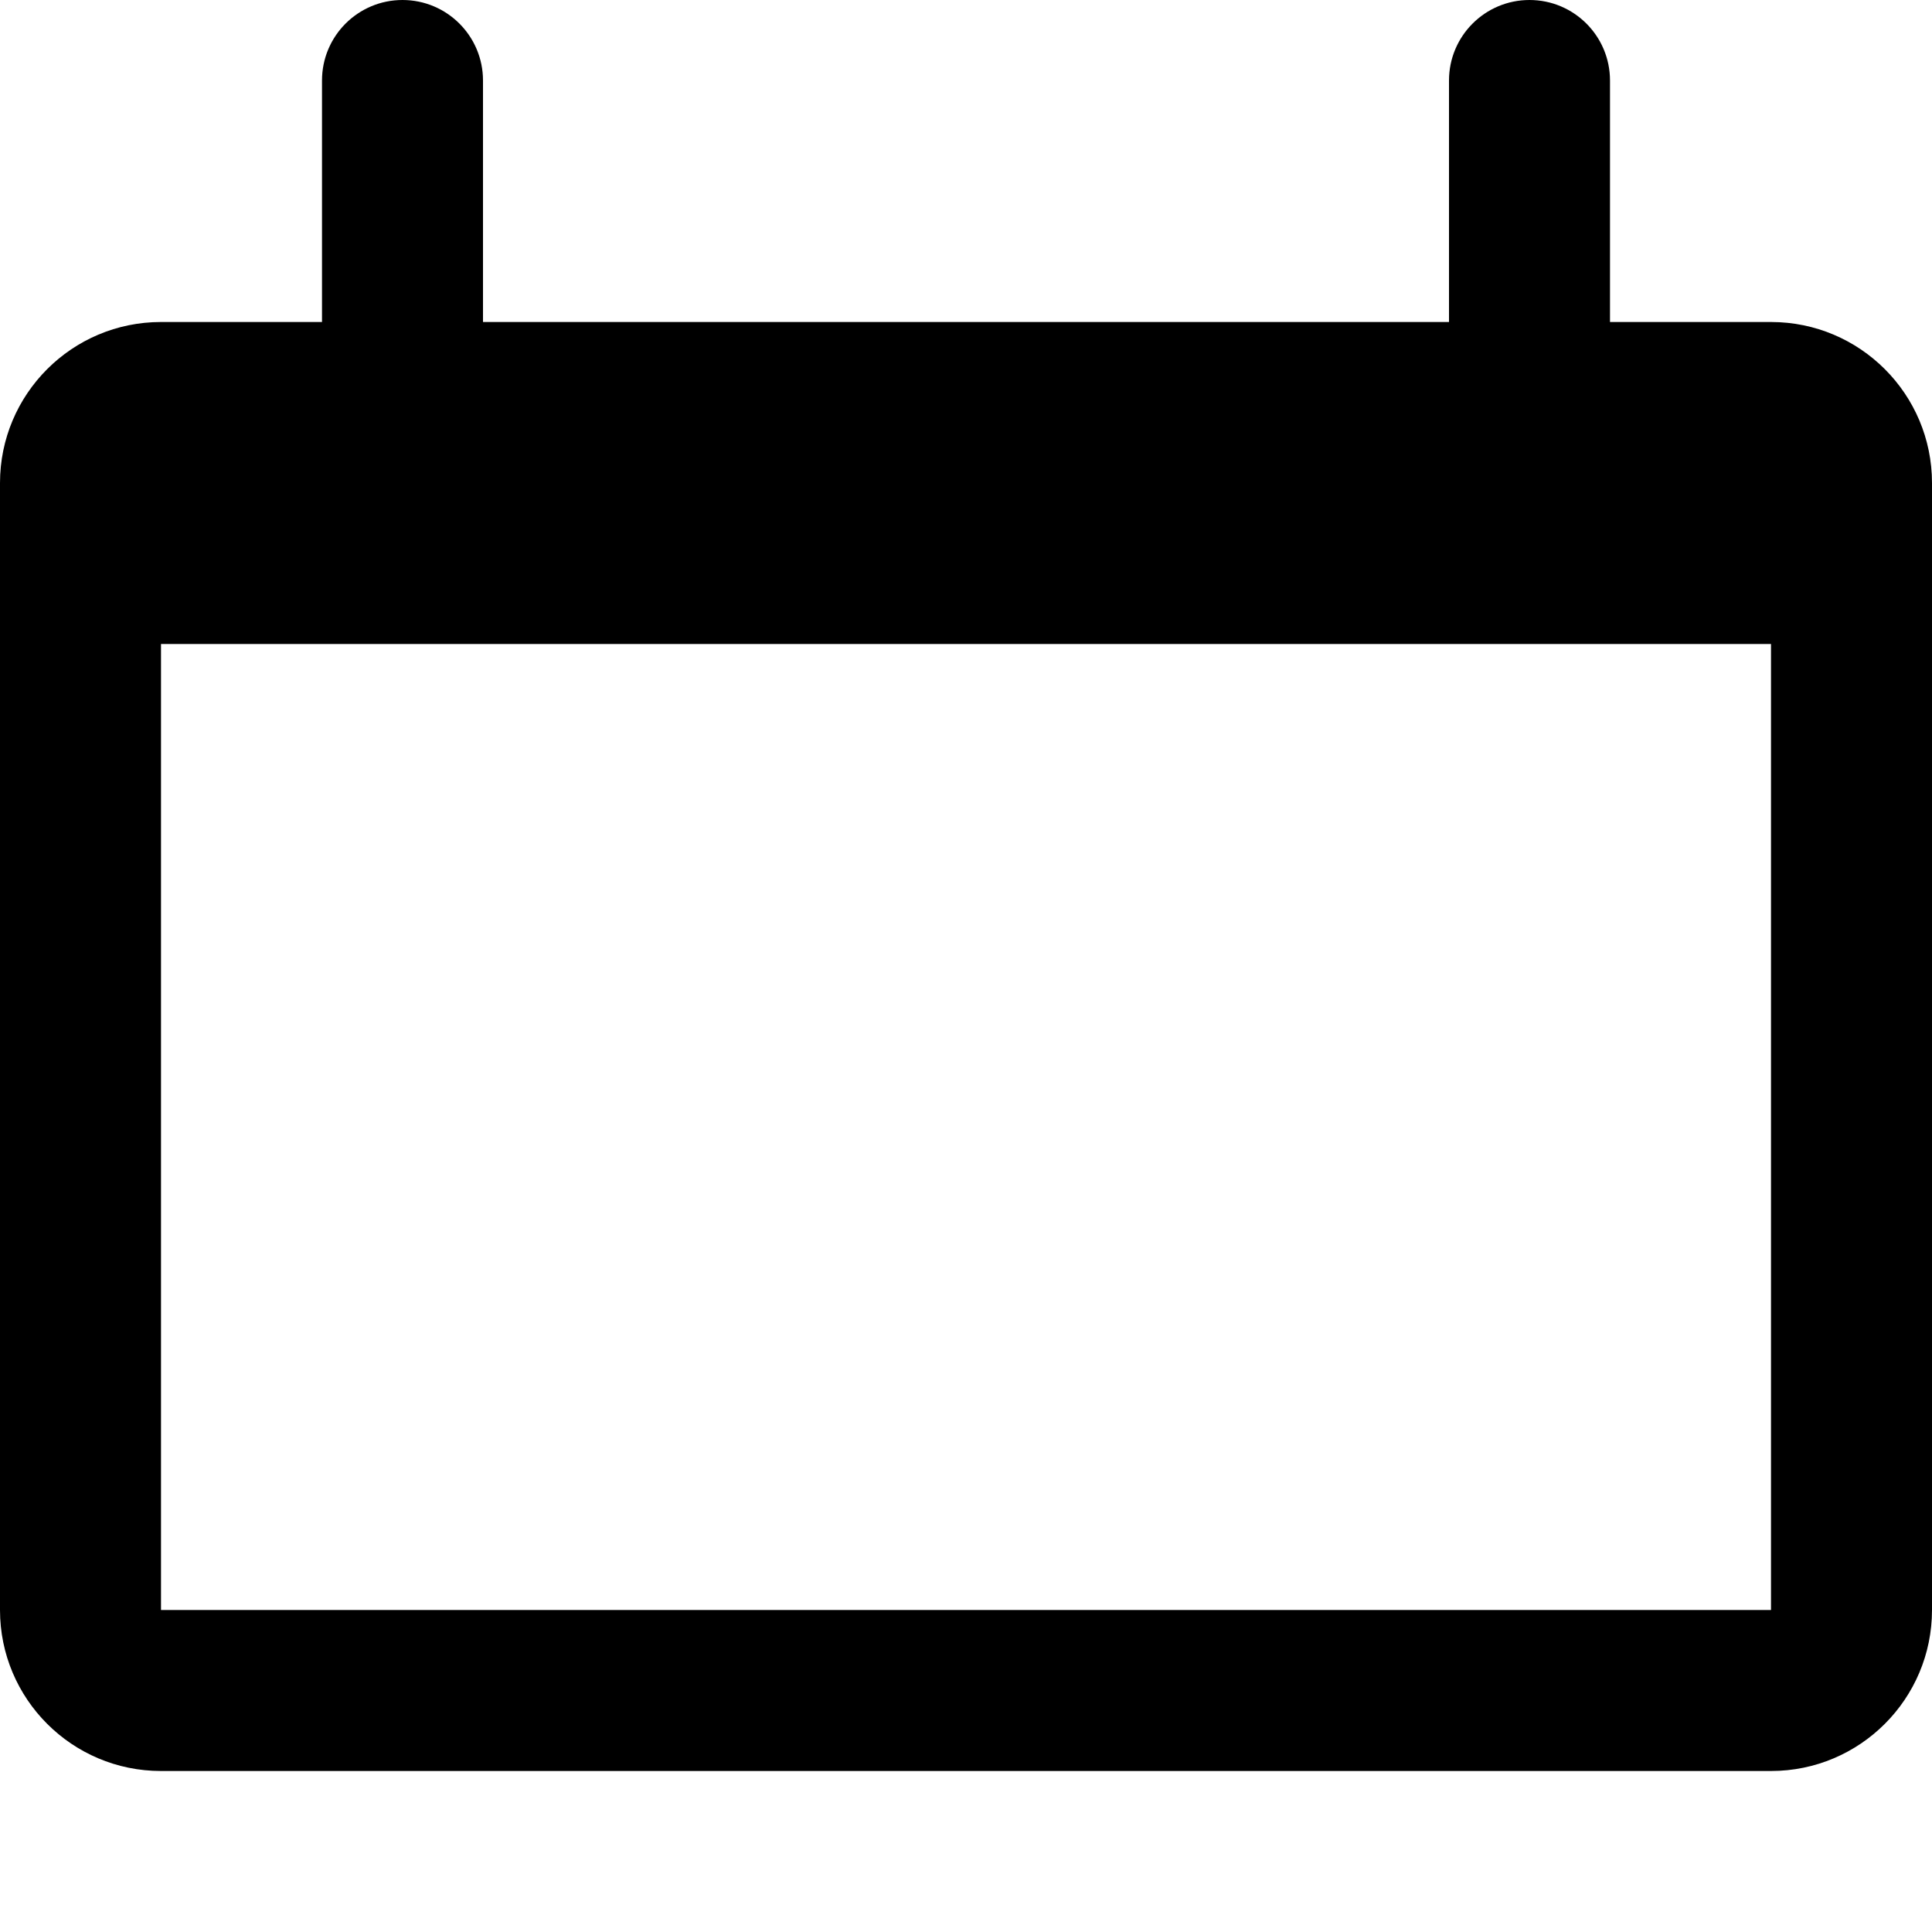
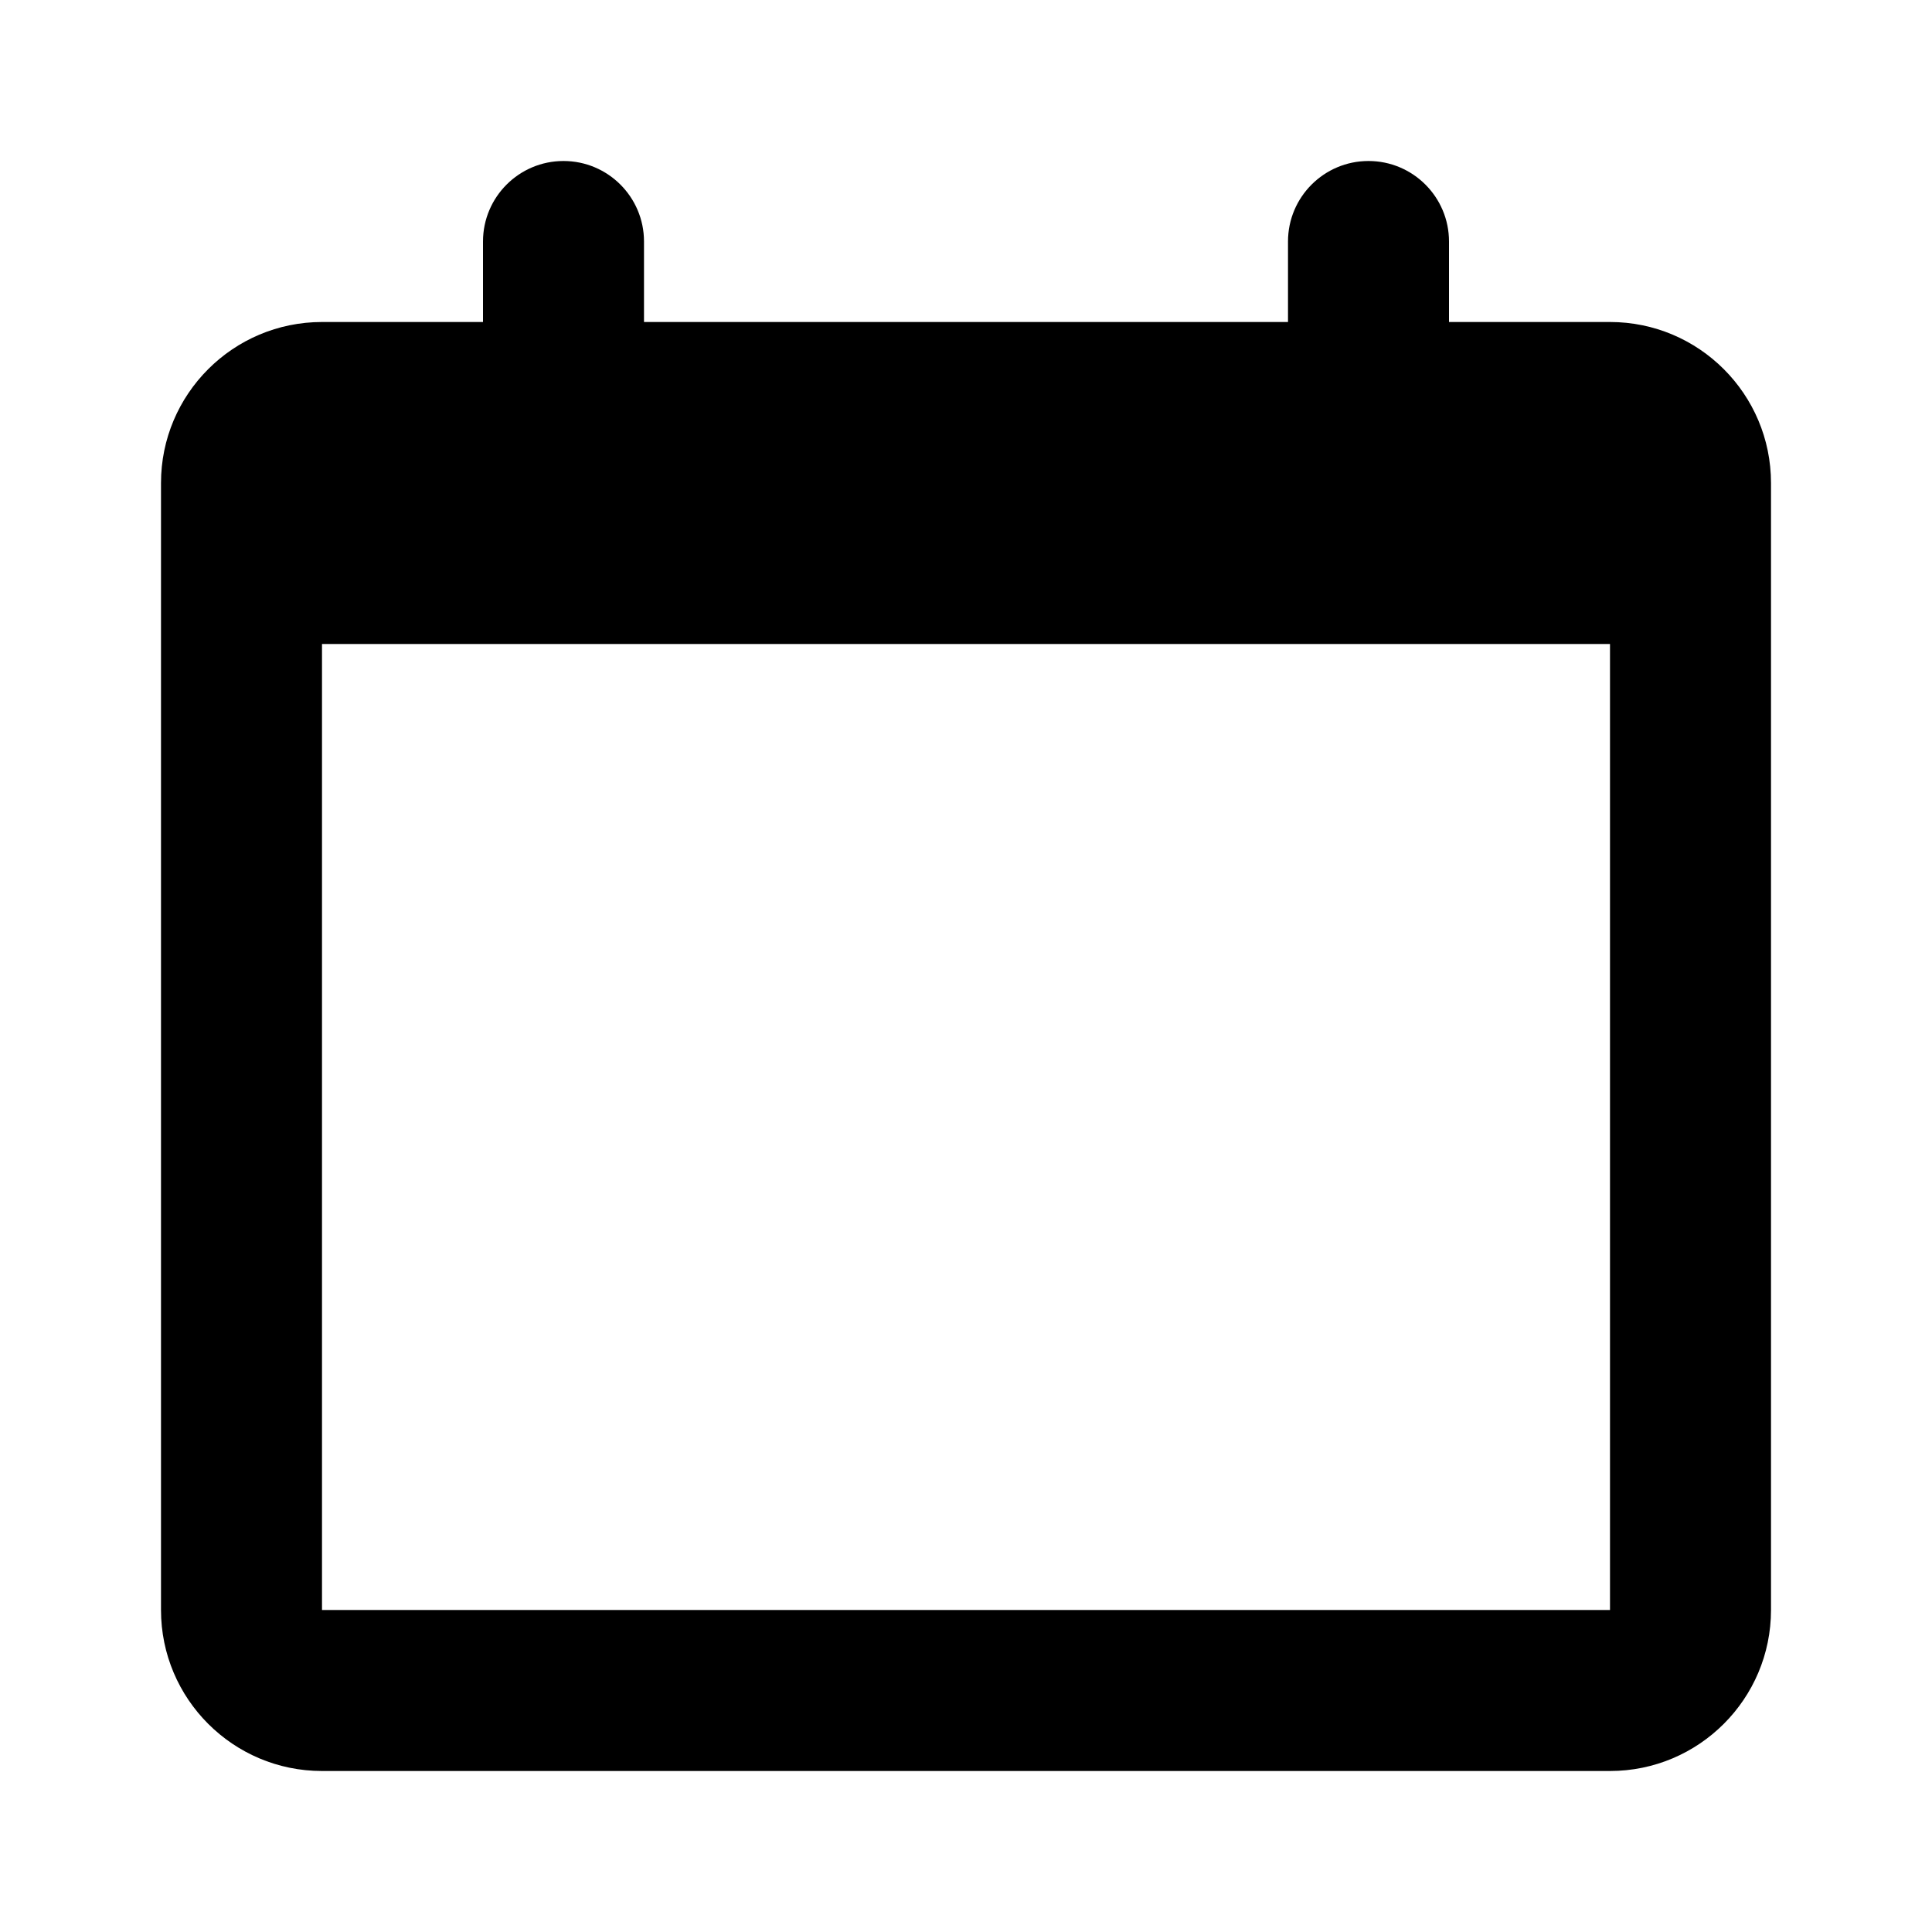
<svg xmlns="http://www.w3.org/2000/svg" viewBox="0 0 12 12">
-   <path fill-rule="evenodd" clip-rule="evenodd" d="M2.5 0a.5.5 0 00-.5.5V2H1a1 1 0 00-1 1v7a1 1 0 001 1h10a1 1 0 001-1V3a1 1 0 00-1-1h-1V.5a.5.5 0 00-1 0V2H3V.5a.5.5 0 00-.5-.5zM11 4H1v6h10V4z" />
+   <path fill-rule="evenodd" clip-rule="evenodd" d="M3.5 1C3.224 1 3 1.224 3 1.5V2H2C1.448 2 1 2.448 1 3V10C1 10.552 1.448 11 2 11H10C10.552 11 11 10.552 11 10V3C11 2.448 10.552 2 10 2H9V1.5C9 1.224 8.776 1 8.5 1C8.224 1 8 1.224 8 1.5V2H4V1.5C4 1.224 3.776 1 3.5 1ZM10 4H2L2 10H10V4Z" />
</svg>
